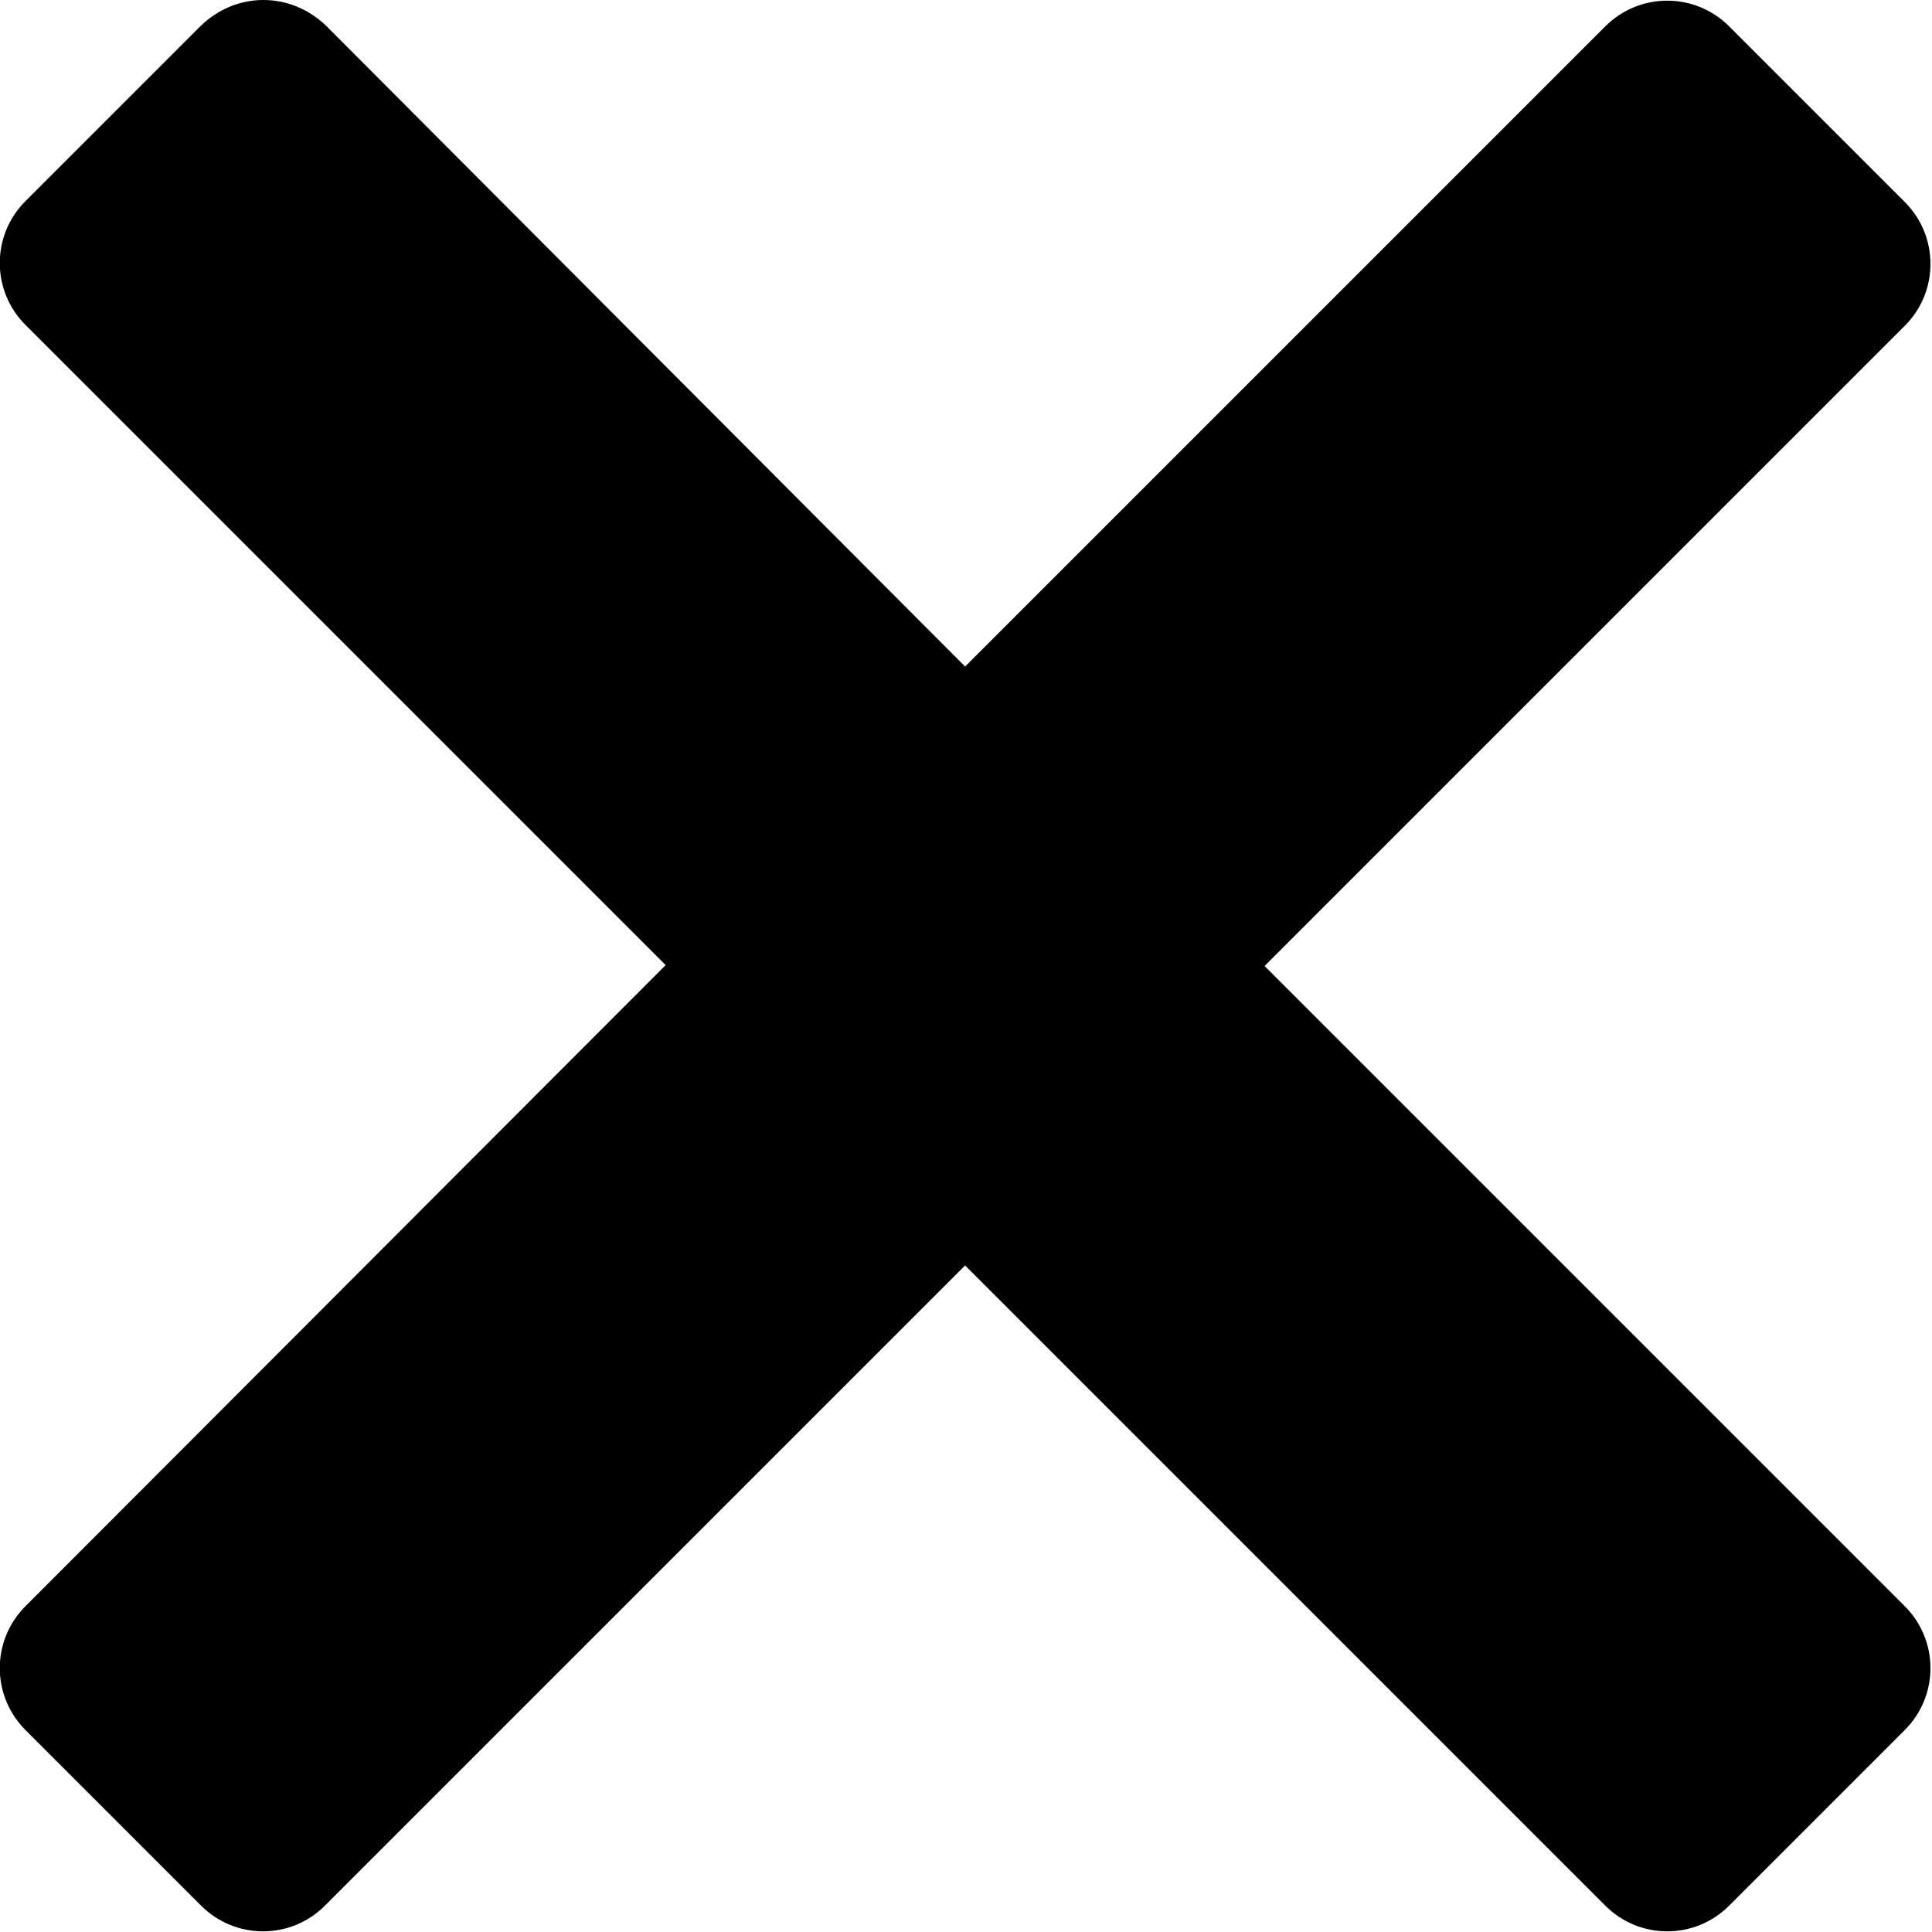
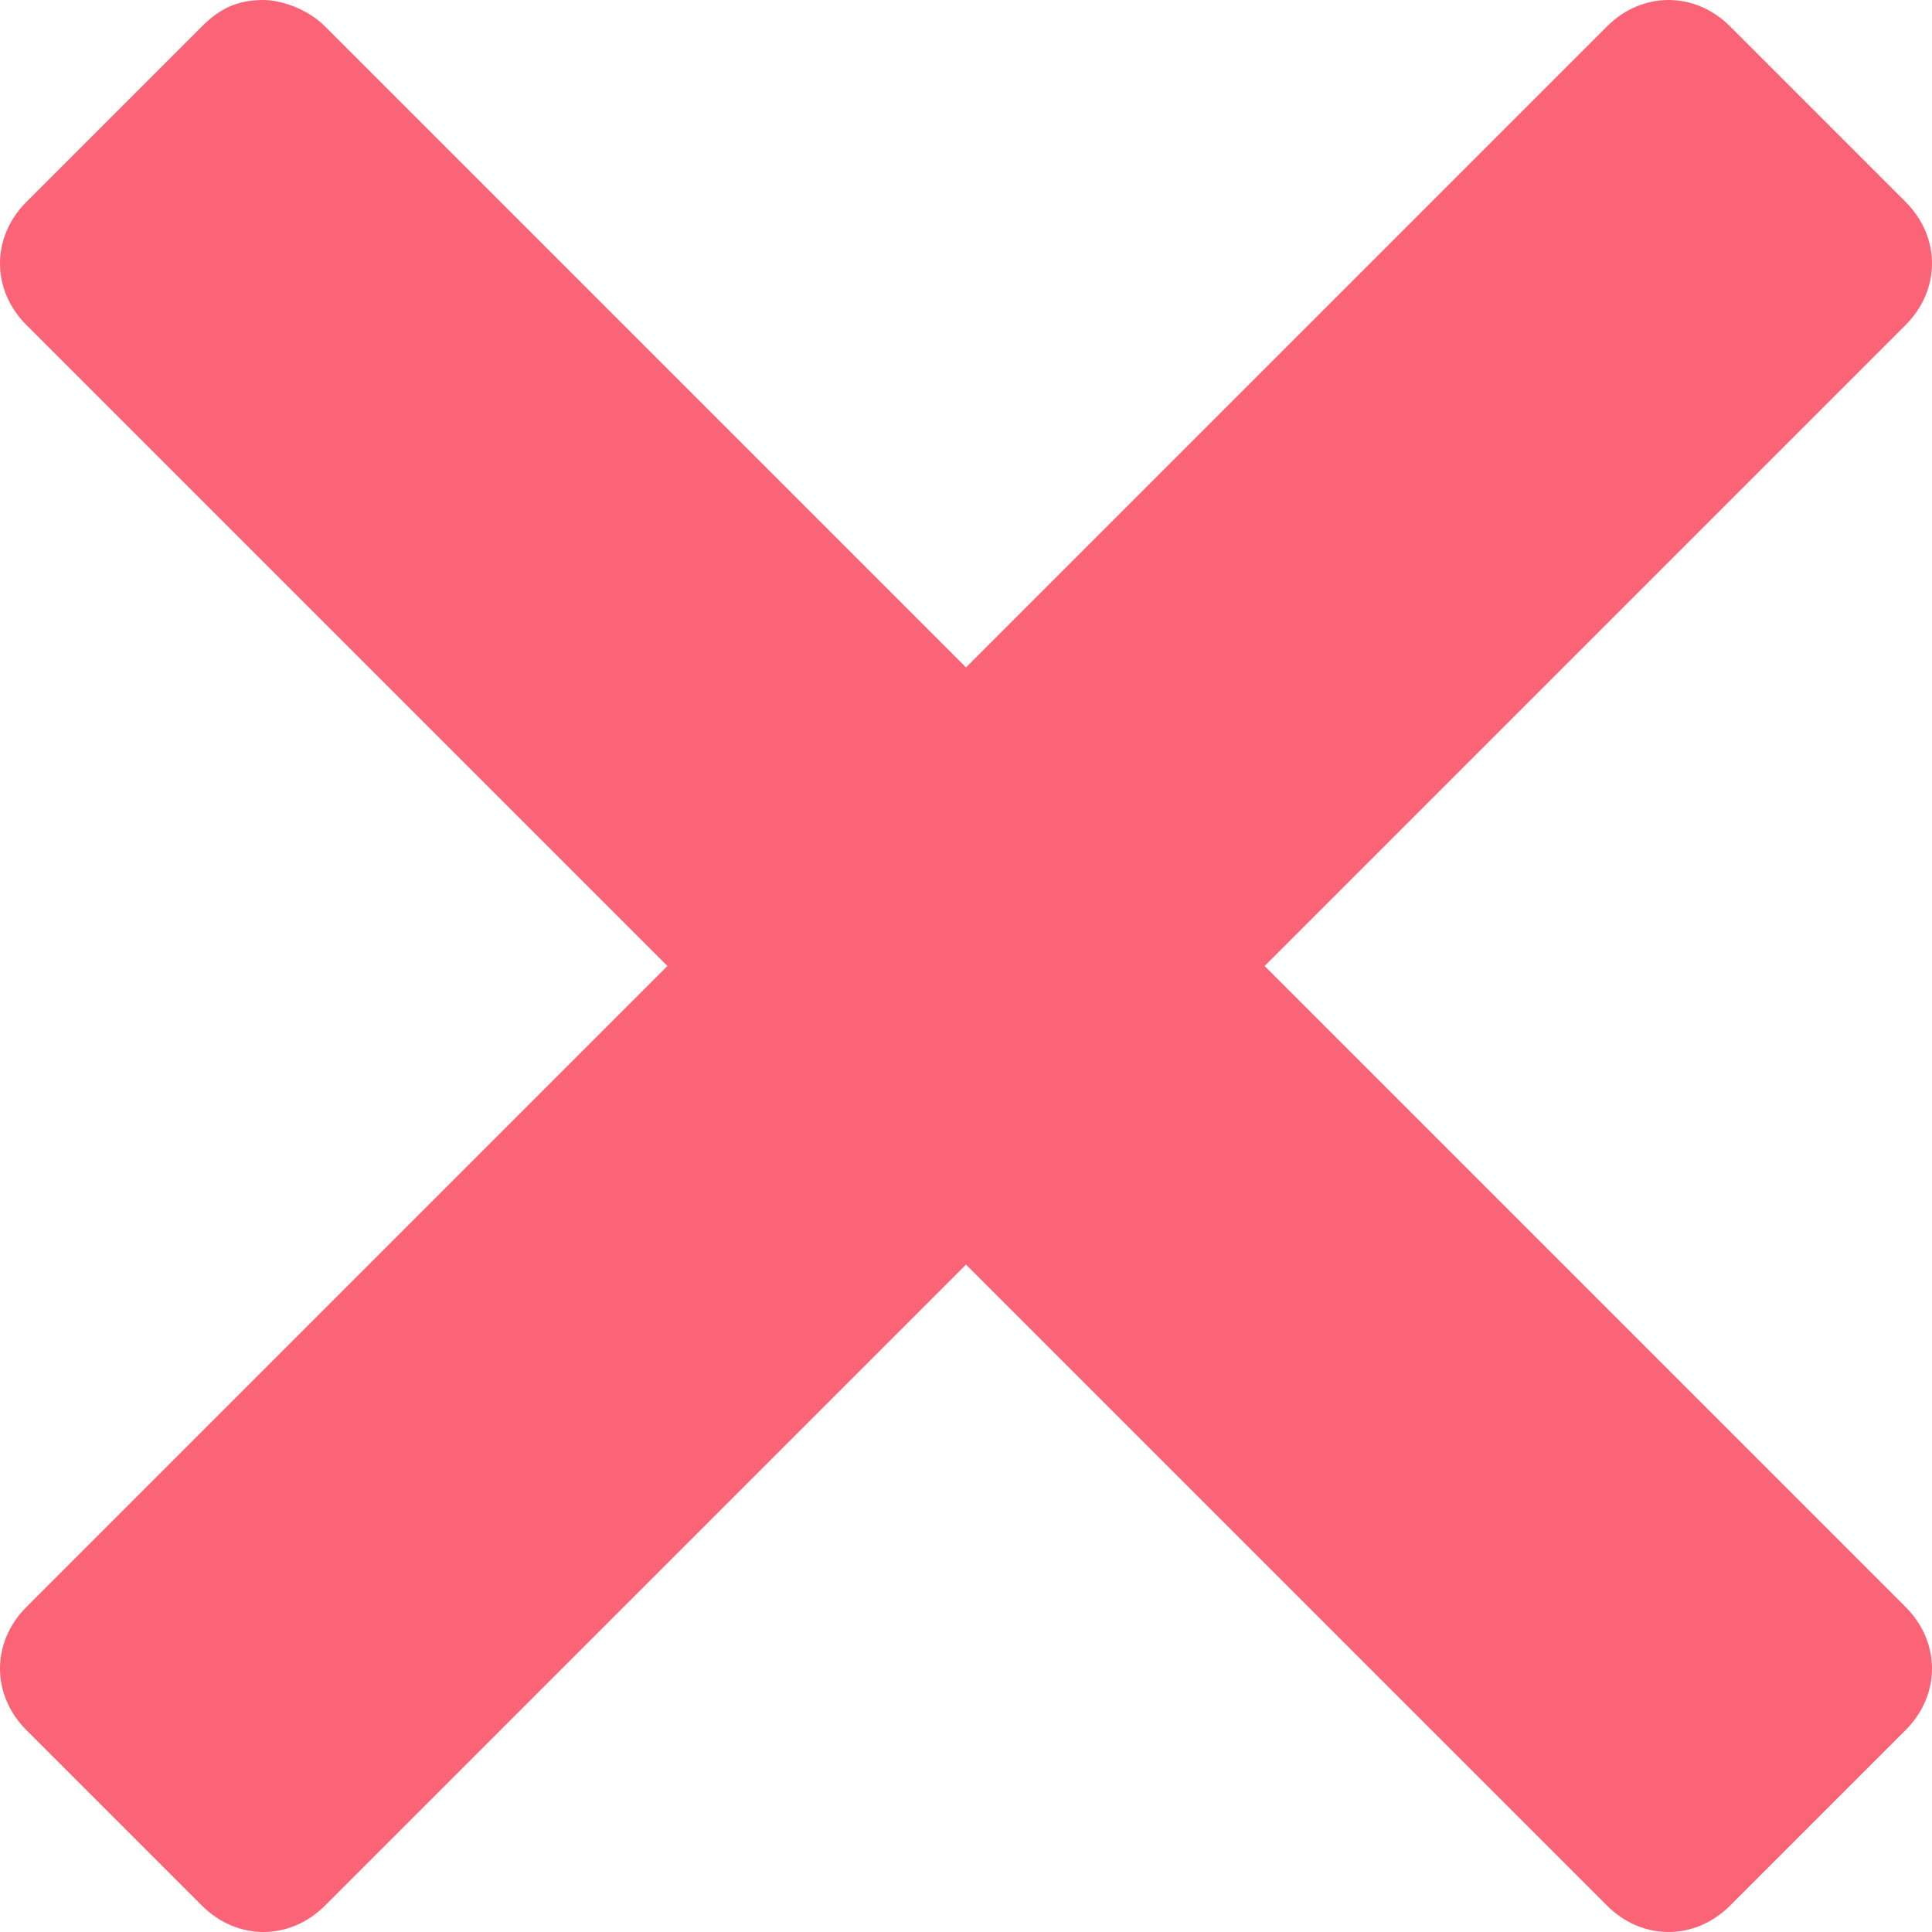
<svg xmlns="http://www.w3.org/2000/svg" id="Layer_2" data-name="Layer 2" viewBox="0 0 22 22">
+   <defs>
+     <style>
+       .cls-1 {
+         fill: #fb6376;
+       }
+     </style>
+   </defs>
  <g id="Close">
-     <path d="m3,0C2.74,0,2.49.1,2.29.29L.29,2.29c-.39.39-.39,1.02,0,1.41l7.29,7.29L.29,18.29c-.39.39-.39,1.02,0,1.41l2,2c.39.39,1.02.39,1.41,0l7.29-7.29,7.29,7.29c.39.39,1.02.39,1.41,0l2-2c.39-.39.39-1.02,0-1.41l-7.29-7.29,7.29-7.29c.39-.39.39-1.02,0-1.41l-2-2c-.39-.39-1.02-.39-1.41,0l-7.29,7.29L3.71.29C3.51.1,3.26,0,3,0Z" />
+     <path class="cls-1" d="m3,0C2.7,0,2.5.1,2.3.3L.3,2.3c-.4.4-.4,1,0,1.4l7.3,7.3L.3,18.3c-.4.4-.4,1,0,1.4l2,2c.4.4,1,.4,1.4,0l7.3-7.3,7.3,7.3c.4.4,1,.4,1.4,0l2-2c.4-.4.4-1,0-1.4l-7.3-7.3,7.3-7.3c.4-.4.4-1,0-1.4l-2-2c-.4-.4-1-.4-1.4,0l-7.3,7.3L3.7.3C3.5.1,3.2,0,3,0Z" />
  </g>
</svg>
